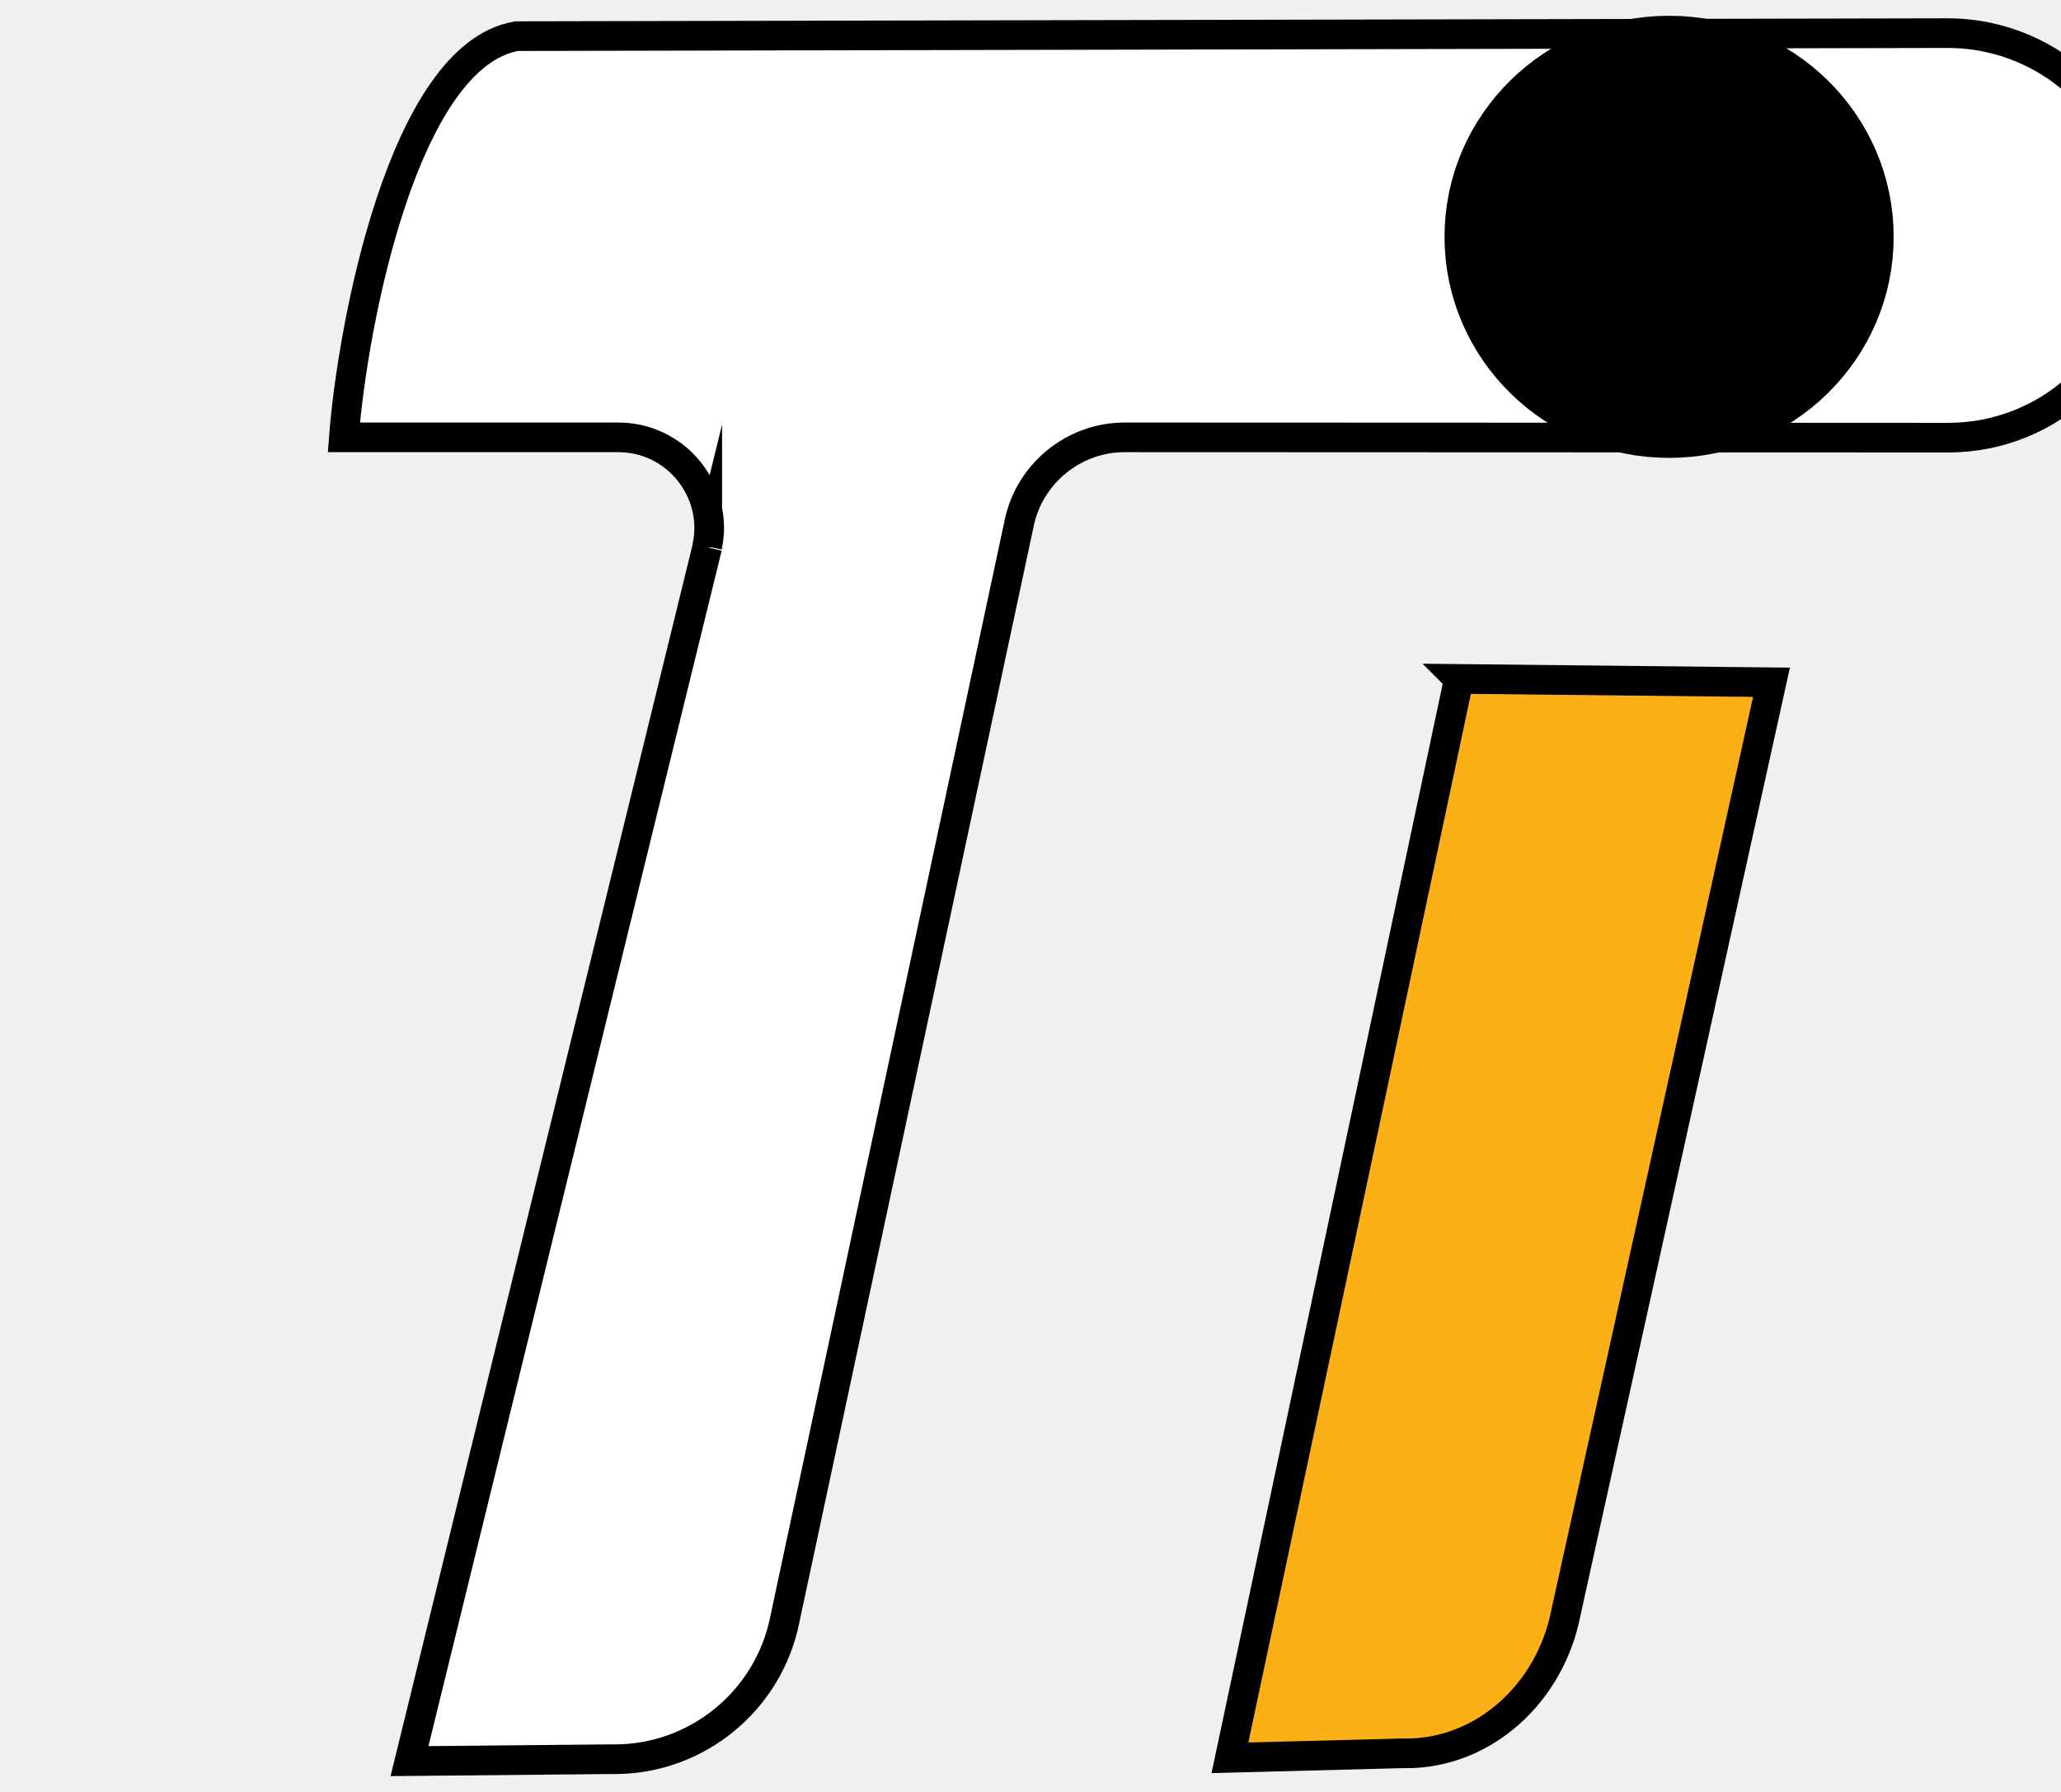
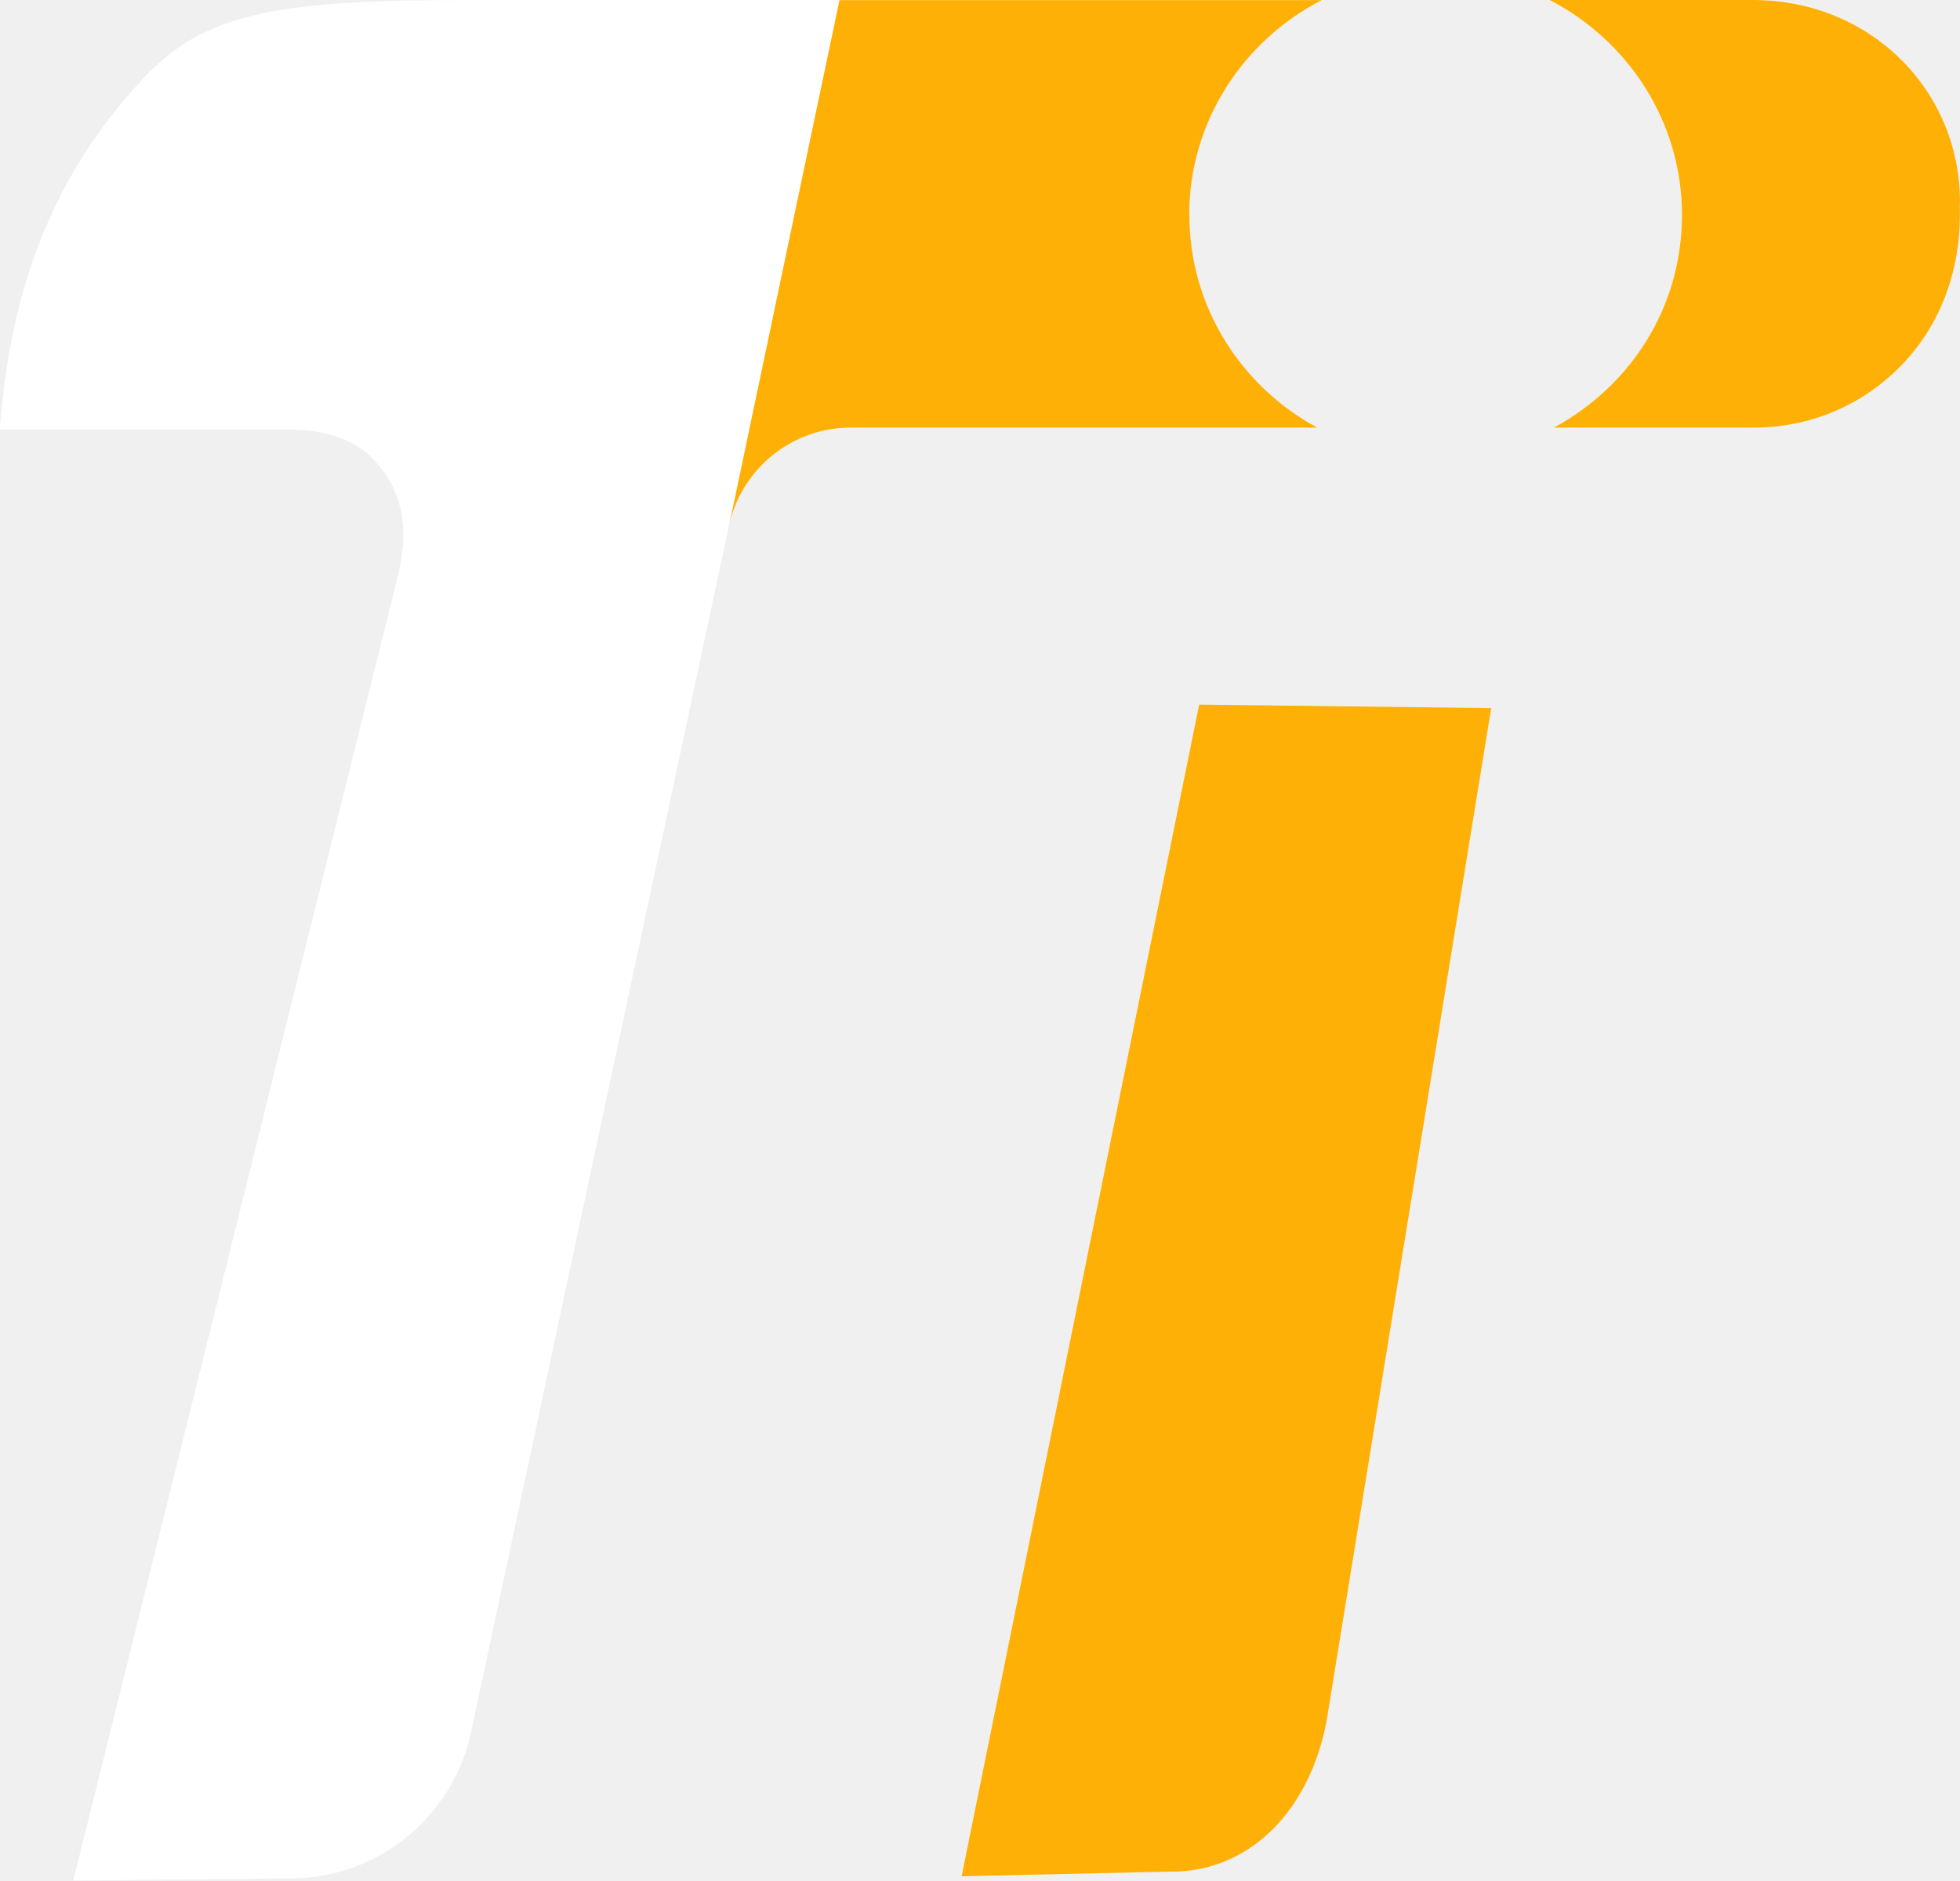
- <svg xmlns="http://www.w3.org/2000/svg" viewBox="2 -1 130 113">
+ <svg xmlns="http://www.w3.org/2000/svg" id="Layer_2" data-name="Layer 2" viewBox="0 0 162.55 155.94">
  <defs>
    <style>
-       .cls-2, .cls-3, .cls-4 { stroke: #000; stroke-miterlimit: 10; }
-       .cls-2 { fill: #fff; }
-       .cls-2, .cls-4 { stroke-width: 1.87px; }
-       .cls-3 { stroke-width: 4.99px; }
-       .cls-4 { fill: #fcb017; }
+       .cls-1 {
+         fill: #fff;
+       }
+ 
+       .cls-2 {
+         fill: #FFB006;
+       }
    </style>
  </defs>
-   <g>
-     <path class="cls-2" d="M46.61,33.53v-.06c.36-1.69-.08-3.43-1.17-4.77s-2.71-2.11-4.44-2.11h-17.31c.53-6.95,3.72-24.08,10.9-25.31l90.25-.19c6.75,0,12.22,5.47,12.23,12.19v1.11c0,3.26-1.26,6.33-3.57,8.64-2.3,2.31-5.37,3.58-8.63,3.58,0,0-51.93-.02-51.93-.02-3.22,0-6.02,2.29-6.66,5.44l-14.78,69.15c-1.03,5.12-5.54,8.8-10.72,8.8-.09,0-.4,0-.4,0l-12.55.12,18.78-76.58Z" />
-     <path class="cls-4" d="M94.01,41.83l19.73.21-12.95,58.61c-.98,5.19-5.22,8.96-10.08,8.96,0,0-.35,0-.35,0l-10.78.28,14.44-68.05Z" />
-     <ellipse class="cls-3" cx="107.28" cy="13.94" rx="11.67" ry="11.45" />
+   <g id="PI_dunkel" data-name="PI dunkel">
+     <path id="i-unten" class="cls-2" d="M99.44,58.43l24.23.29-13.65,83.99c-1.44,7.59-6.49,12.5-12.87,12.5h-.49s-16.91.38-16.91.38l19.7-97.16Z" />
+     <g>
+       <path class="cls-1" d="M98.63,17.83C98.63,10.09,103.1,3.36,109.63,0H39.4c-15.86,0-22.21.89-27.34,6.32C5.47,13.28.97,22.25,0,35.45v.17s23.98,0,23.98,0c3.32,0,5.82.99,7.42,2.94,2.76,3.36,2.02,6.88,1.76,8.55L6.08,155.94l17.47-.17h.57c7.24,0,13.54-5.17,14.98-12.3l21.33-99.77c.97-4.78,5.21-8.25,10.09-8.25h38.7c-6.31-3.42-10.6-10.03-10.6-17.61Z" />
+       <path class="cls-1" d="M162.55,16.74C162.54,7.35,155.01,0,145.4,0h-16.91c6.53,3.36,11,10.09,11,17.83s-4.29,14.2-10.61,17.63h16.56c4.74,0,9.16-1.89,12.42-5.34,3.02-3.19,4.69-7.56,4.68-12.31v-1.07Z" />
+     </g>
+     <g>
+       <path class="cls-2" d="M98.63,17.83c0-7.74,4.46-14.46,10.99-17.82h-40s-9.18,43.7-9.18,43.7c.97-4.78,5.21-8.25,10.09-8.25h38.72c-6.32-3.41-10.61-10.03-10.61-17.62Z" />
+       <path class="cls-2" d="M162.55,16.75C162.54,7.36,155.01,0,145.4,0h-16.89c6.52,3.37,10.98,10.09,10.98,17.82s-4.3,14.21-10.62,17.64h16.57c4.74,0,9.16-1.89,12.42-5.34,3.02-3.19,4.69-7.56,4.68-12.31v-1.07Z" />
+     </g>
  </g>
</svg>
